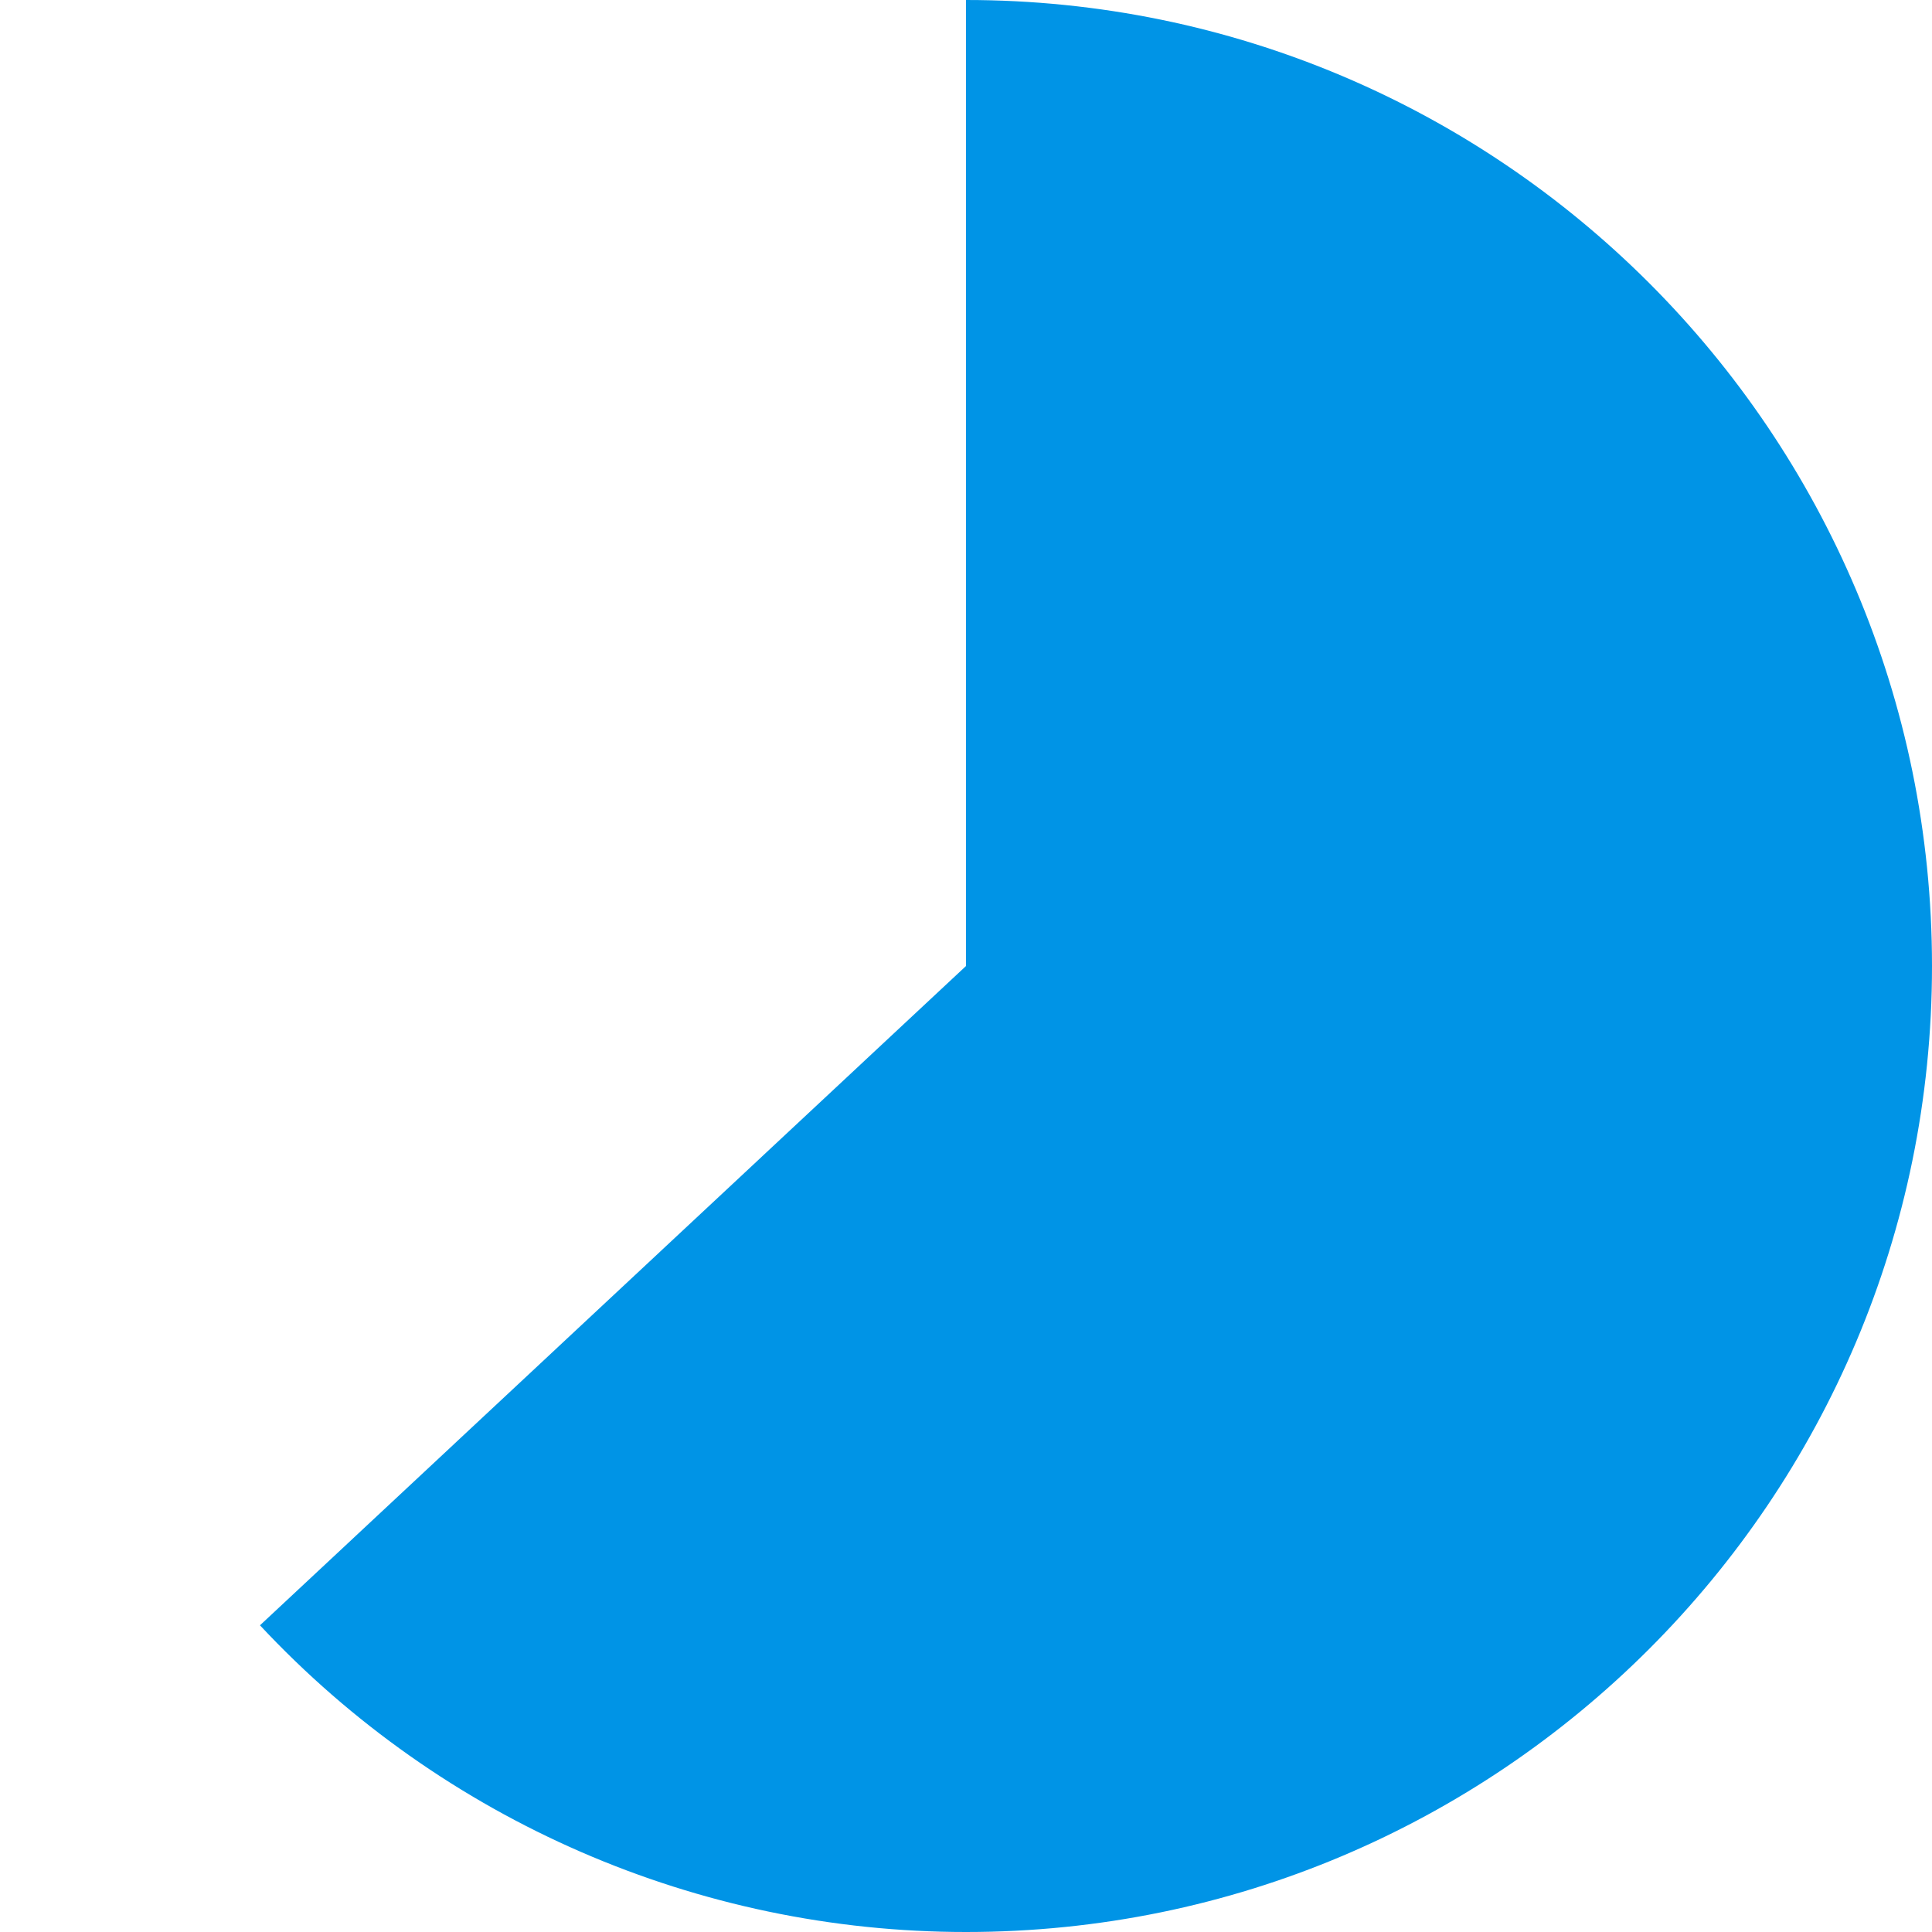
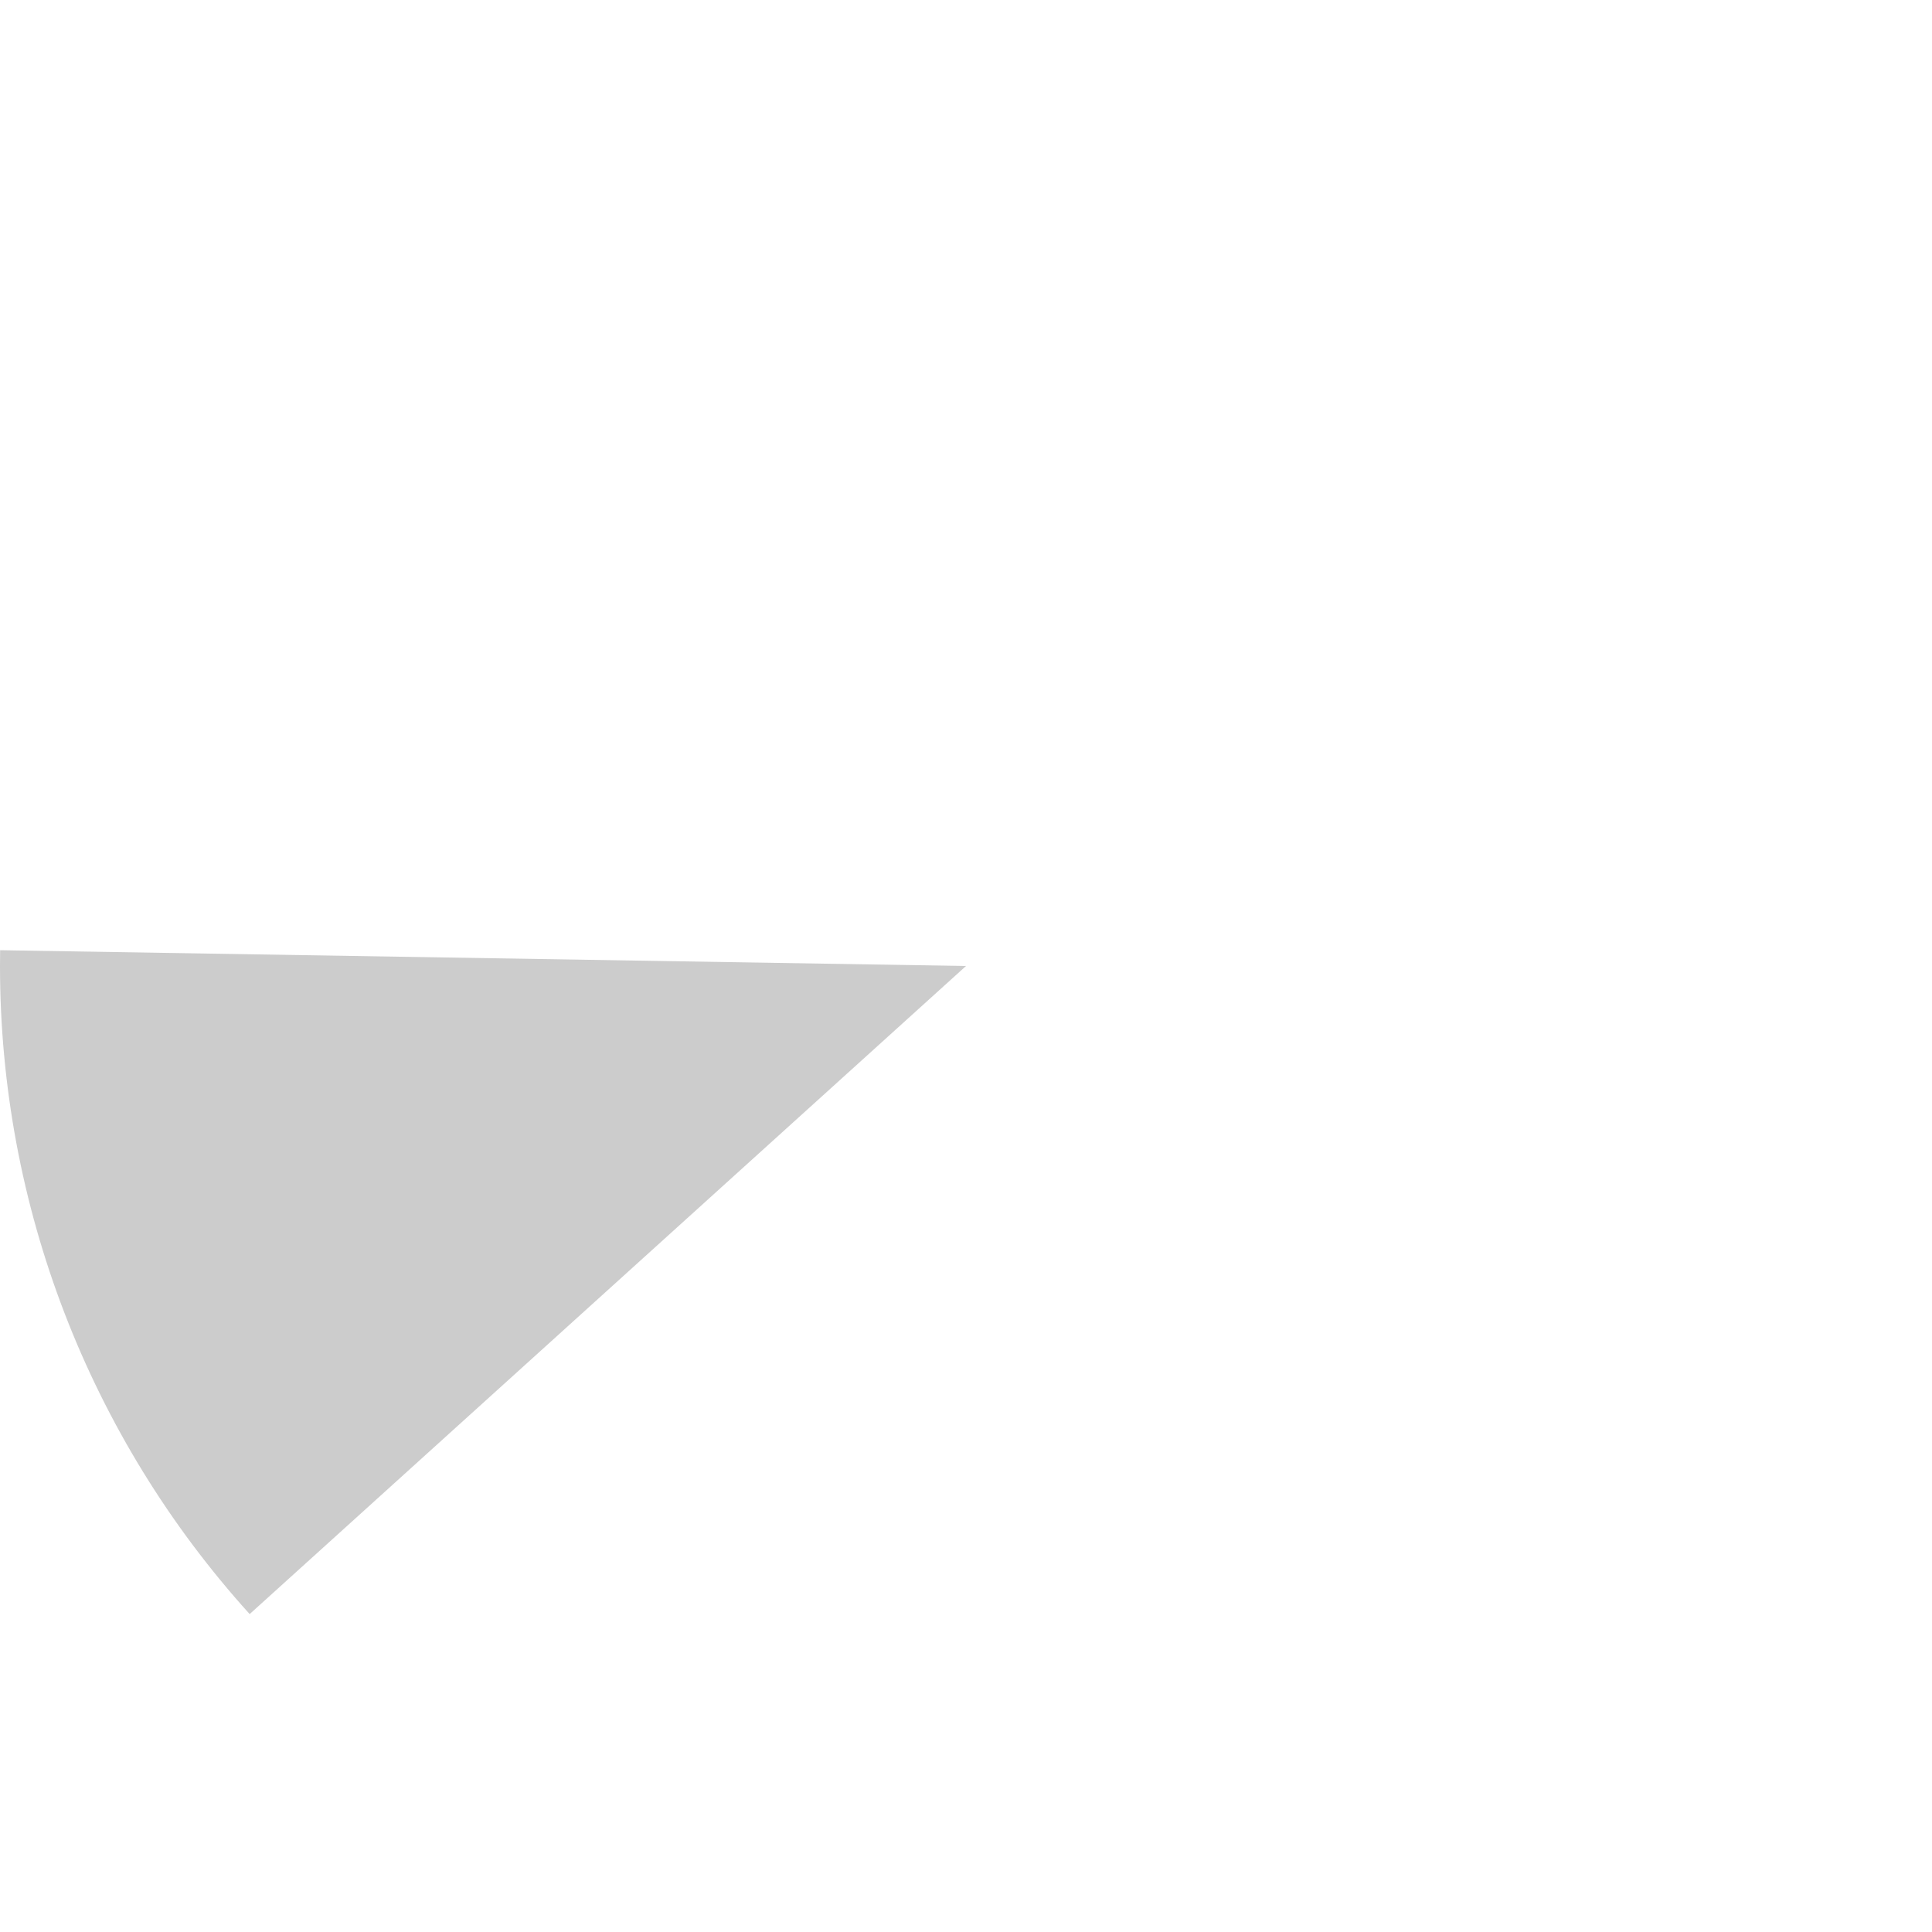
<svg xmlns="http://www.w3.org/2000/svg" version="1.1" width="152px" height="152px">
  <g transform="matrix(1 0 0 1 -1268 -438 )">
-     <path d="M 1344 438  C 1385.974 438  1420 472.026  1420 514  C 1420 555.974  1385.974 590  1344 590  C 1322.941 590  1302.827 581.262  1288.454 565.871  L 1344 514  L 1344 438  Z " fill-rule="nonzero" fill="#0094e6" stroke="none" />
+     <path d="M 1268.01 512.757  L 1344 514  L 1287.642 564.988  C 1275 551.014  1268 532.843  1268 514  C 1268 513.586  1268.003 513.171  1268.01 512.757  Z " fill-rule="nonzero" fill="#cccccc" stroke="none" />
  </g>
</svg>
